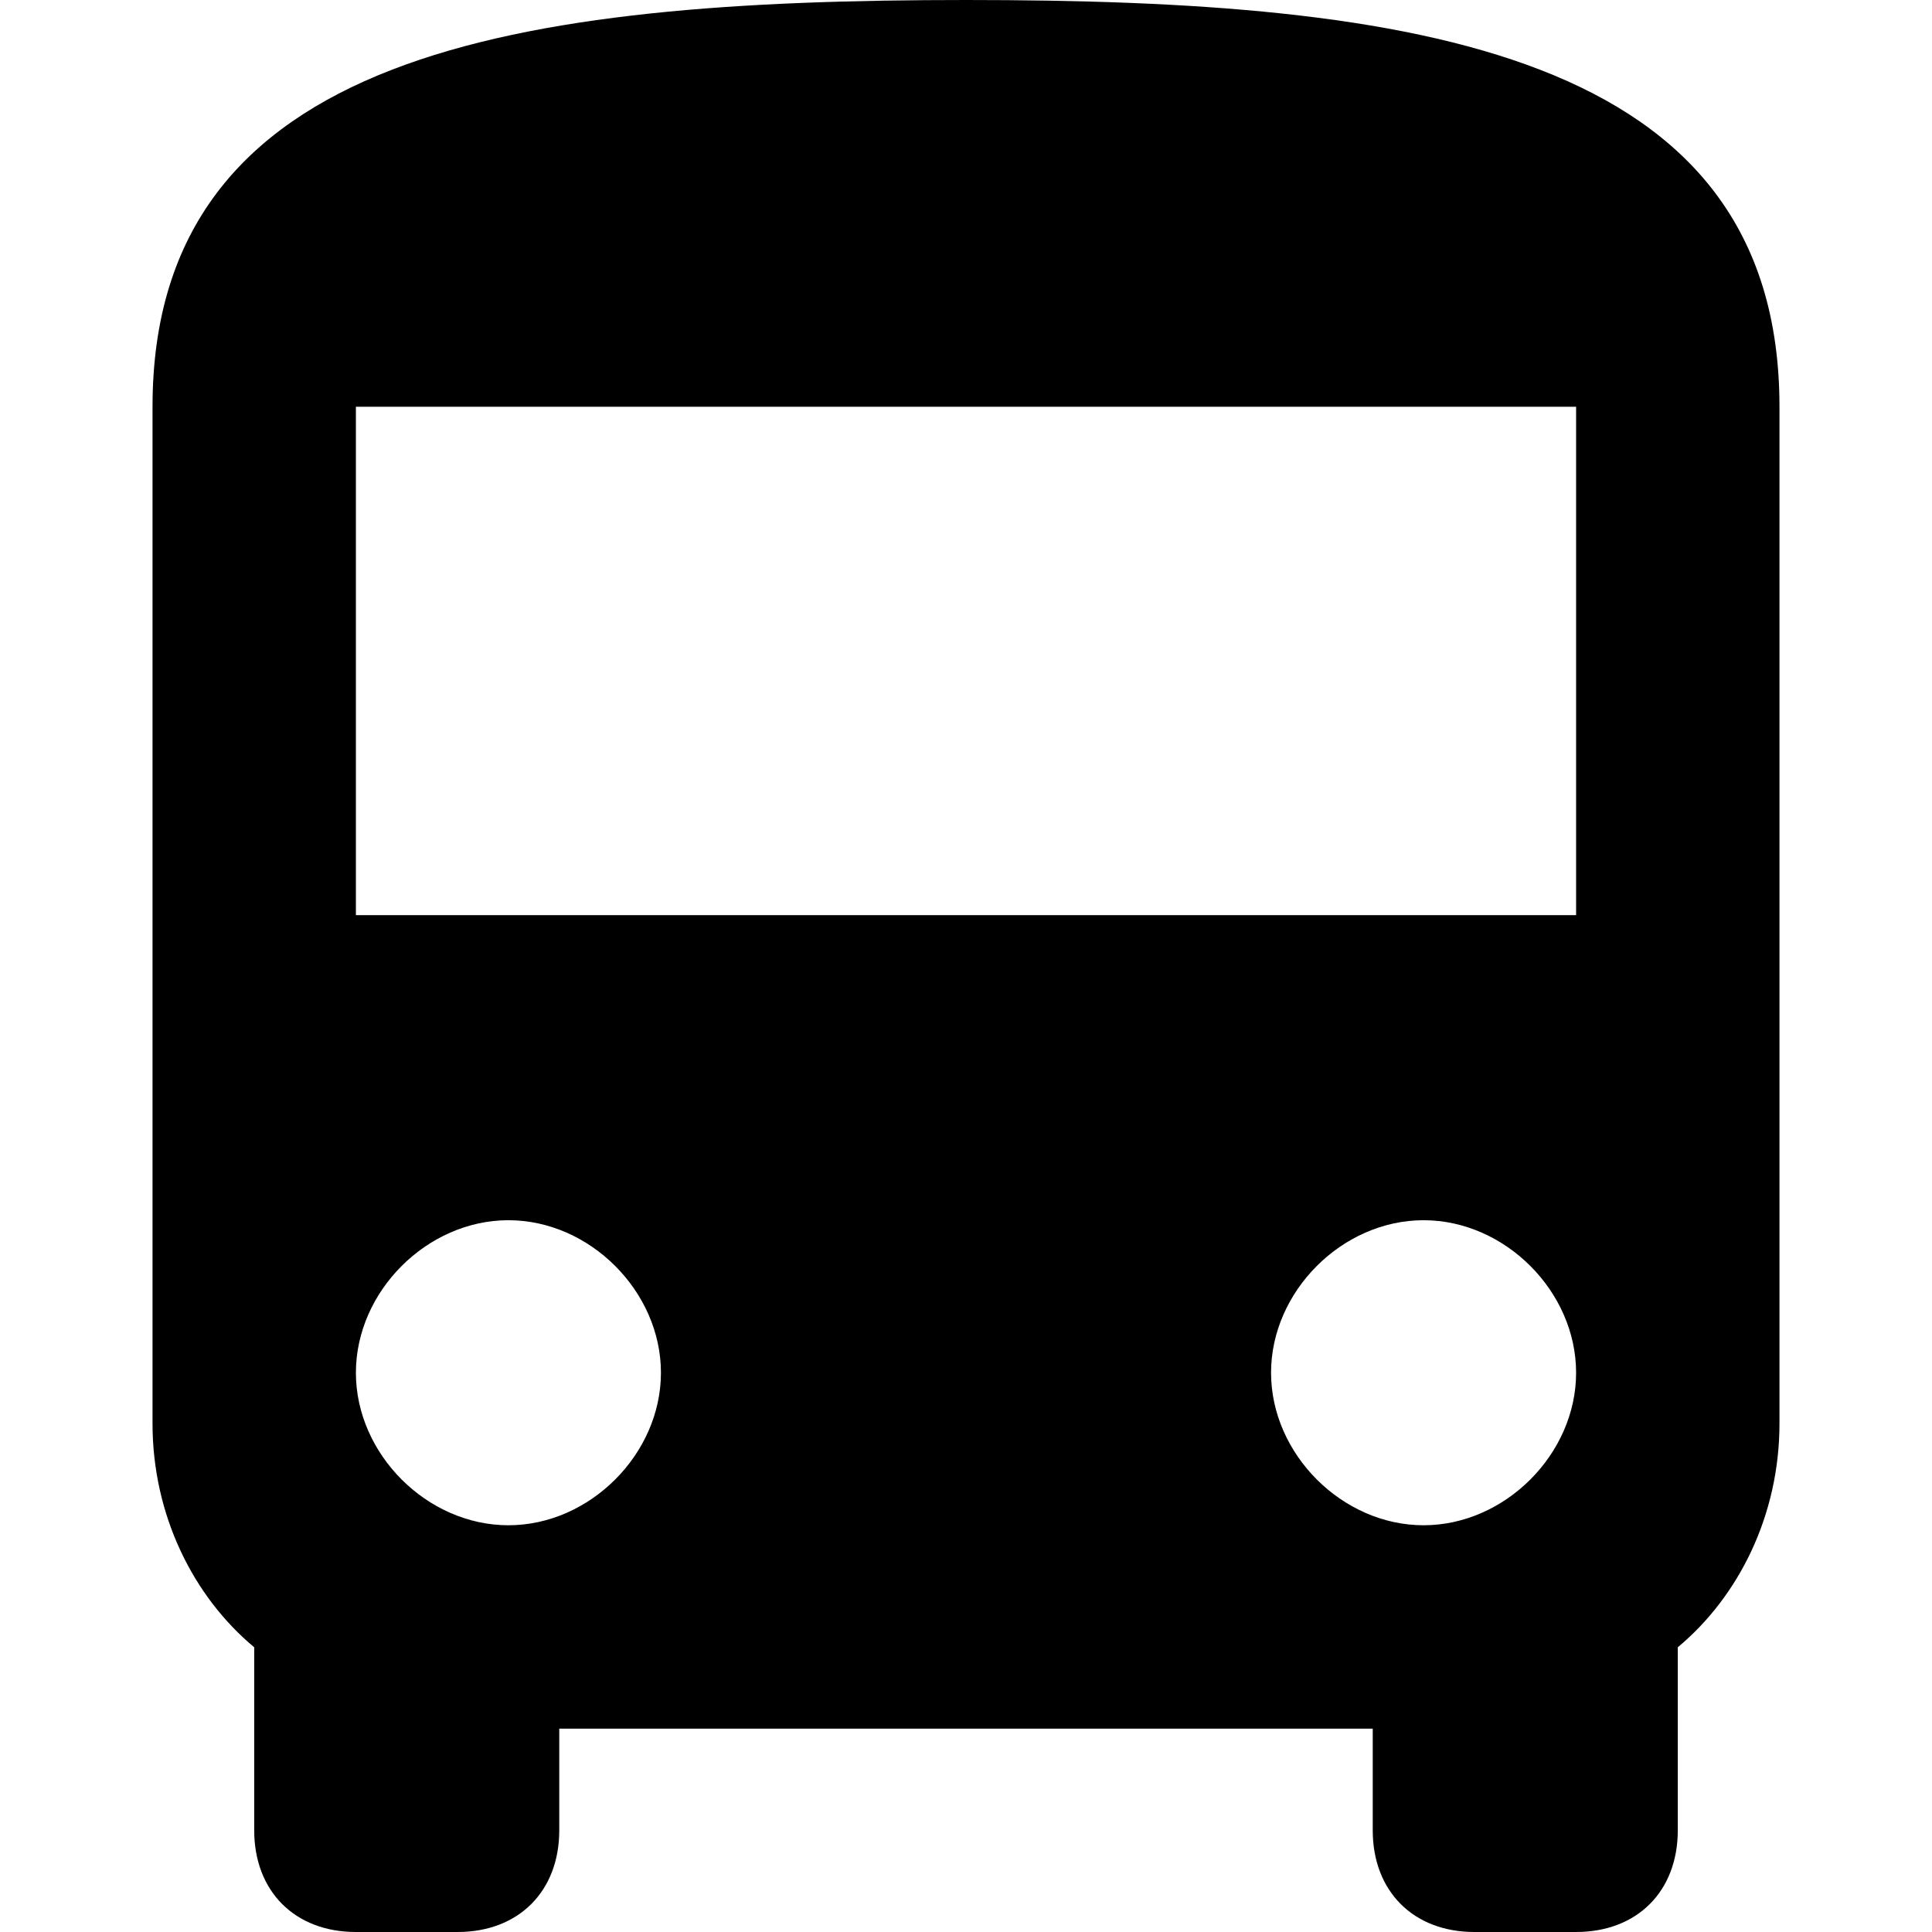
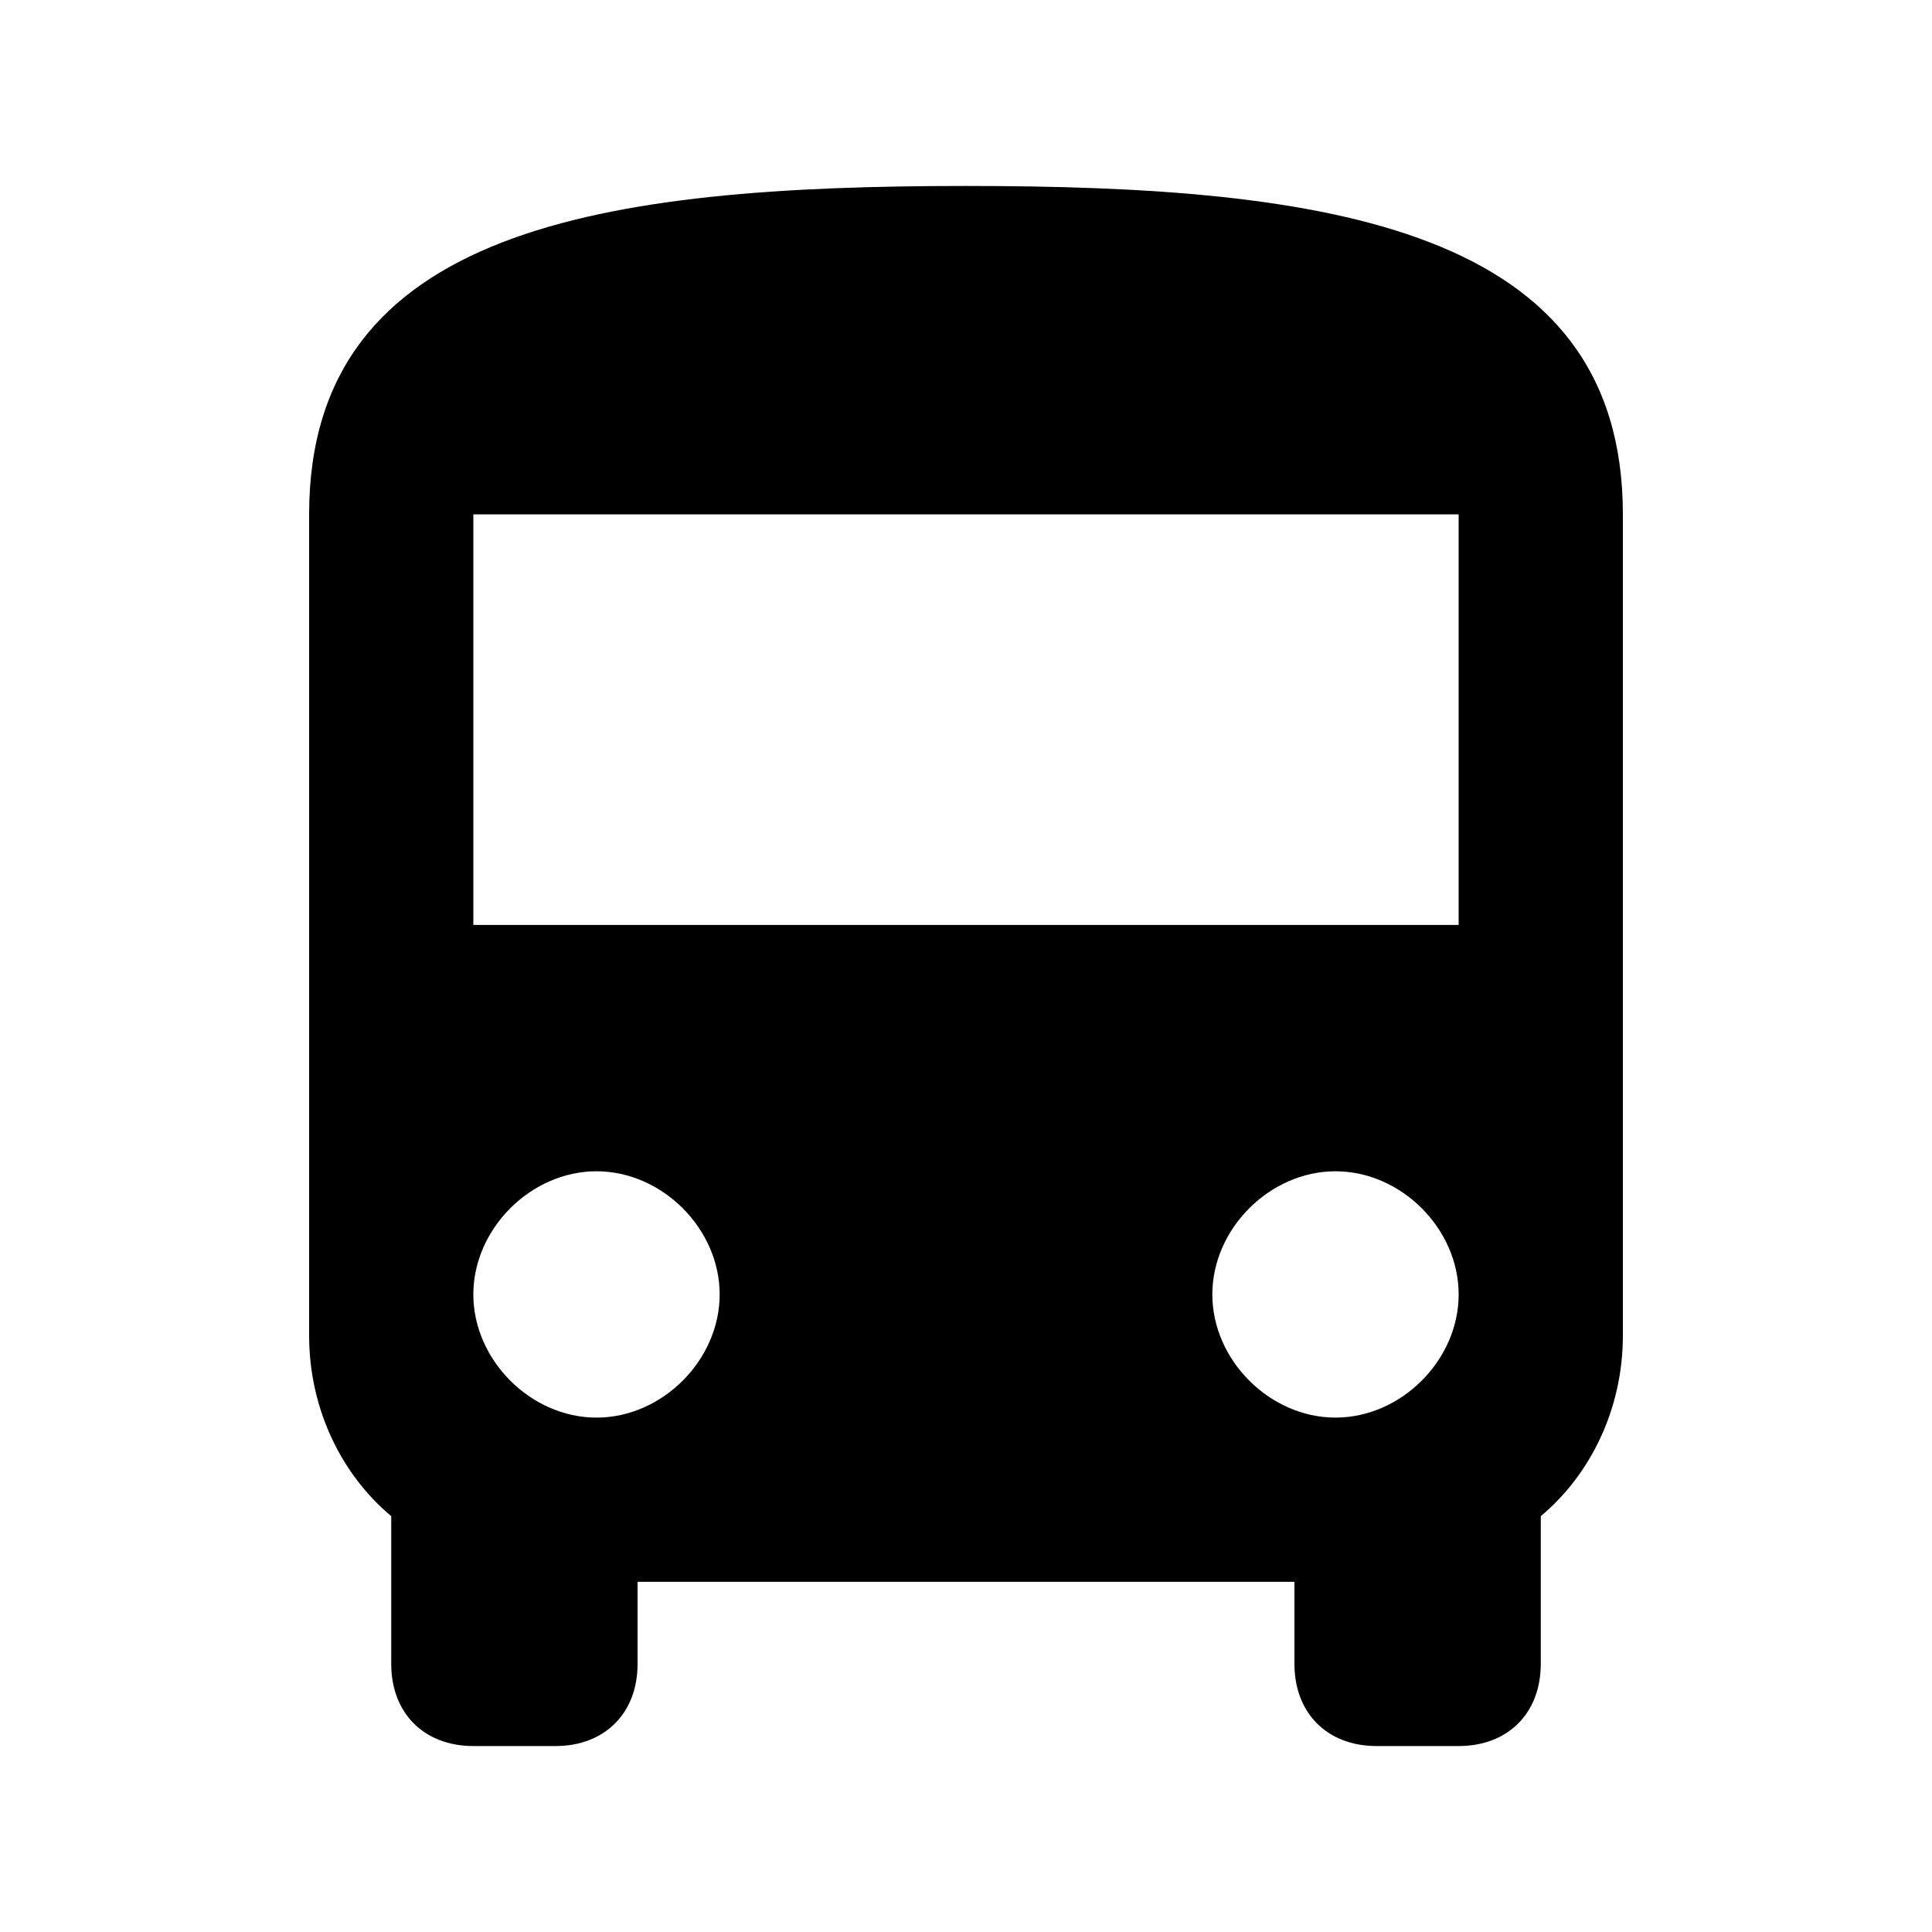
- <svg xmlns="http://www.w3.org/2000/svg" version="1.1" id="Capa_1" x="0px" y="0px" width="484.5px" height="484.5px" viewBox="0 0 484.5 484.5" style="enable-background:new 0 0 484.5 484.5;" xml:space="preserve">
-   <g>
+ <svg xmlns="http://www.w3.org/2000/svg" version="1.1" id="Capa_1" x="0px" y="0px" width="600" height="600" viewBox="0 0 600 600" xml:space="preserve">
+   <defs id="defs40" />
+   <g id="g5" transform="translate(57.75,57.75)">
    <g id="directions-bus">
-       <path d="M38.25,357c0,22.95,10.2,43.35,25.5,56.1V459c0,15.3,10.2,25.5,25.5,25.5h25.5c15.3,0,25.5-10.2,25.5-25.5v-25.5h204V459    c0,15.3,10.2,25.5,25.5,25.5h25.5c15.3,0,25.5-10.2,25.5-25.5v-45.9c15.3-12.75,25.5-33.149,25.5-56.1V102    c0-89.25-91.8-102-204-102s-204,12.75-204,102V357z M127.5,382.5c-20.4,0-38.25-17.85-38.25-38.25S107.1,306,127.5,306    s38.25,17.85,38.25,38.25S147.9,382.5,127.5,382.5z M357,382.5c-20.4,0-38.25-17.85-38.25-38.25S336.6,306,357,306    s38.25,17.85,38.25,38.25S377.4,382.5,357,382.5z M395.25,229.5h-306V102h306V229.5z" />
+       <path d="m 38.25,357 c 0,22.95 10.2,43.35 25.5,56.1 V 459 c 0,15.3 10.2,25.5 25.5,25.5 h 25.5 c 15.3,0 25.5,-10.2 25.5,-25.5 v -25.5 h 204 V 459 c 0,15.3 10.2,25.5 25.5,25.5 h 25.5 c 15.3,0 25.5,-10.2 25.5,-25.5 v -45.9 c 15.3,-12.75 25.5,-33.149 25.5,-56.1 V 102 c 0,-89.25 -91.8,-102 -204,-102 -112.2,0 -204,12.75 -204,102 z m 89.25,25.5 c -20.4,0 -38.25,-17.85 -38.25,-38.25 0,-20.4 17.85,-38.25 38.25,-38.25 20.4,0 38.25,17.85 38.25,38.25 0,20.4 -17.85,38.25 -38.25,38.25 z m 229.5,0 c -20.4,0 -38.25,-17.85 -38.25,-38.25 0,-20.4 17.85,-38.25 38.25,-38.25 20.4,0 38.25,17.85 38.25,38.25 0,20.4 -17.85,38.25 -38.25,38.25 z m 38.25,-153 h -306 V 102 h 306 z" id="path2" />
    </g>
  </g>
-   <g>
+   <g id="g7" transform="translate(0,115.5)">
</g>
-   <g>
+   <g id="g9" transform="translate(0,115.5)">
</g>
-   <g>
+   <g id="g11" transform="translate(0,115.5)">
</g>
-   <g>
+   <g id="g13" transform="translate(0,115.5)">
</g>
-   <g>
+   <g id="g15" transform="translate(0,115.5)">
</g>
-   <g>
+   <g id="g17" transform="translate(0,115.5)">
</g>
-   <g>
+   <g id="g19" transform="translate(0,115.5)">
</g>
-   <g>
+   <g id="g21" transform="translate(0,115.5)">
</g>
-   <g>
+   <g id="g23" transform="translate(0,115.5)">
</g>
-   <g>
+   <g id="g25" transform="translate(0,115.5)">
</g>
-   <g>
+   <g id="g27" transform="translate(0,115.5)">
</g>
-   <g>
+   <g id="g29" transform="translate(0,115.5)">
</g>
-   <g>
+   <g id="g31" transform="translate(0,115.5)">
</g>
-   <g>
+   <g id="g33" transform="translate(0,115.5)">
</g>
-   <g>
+   <g id="g35" transform="translate(0,115.5)">
</g>
</svg>
